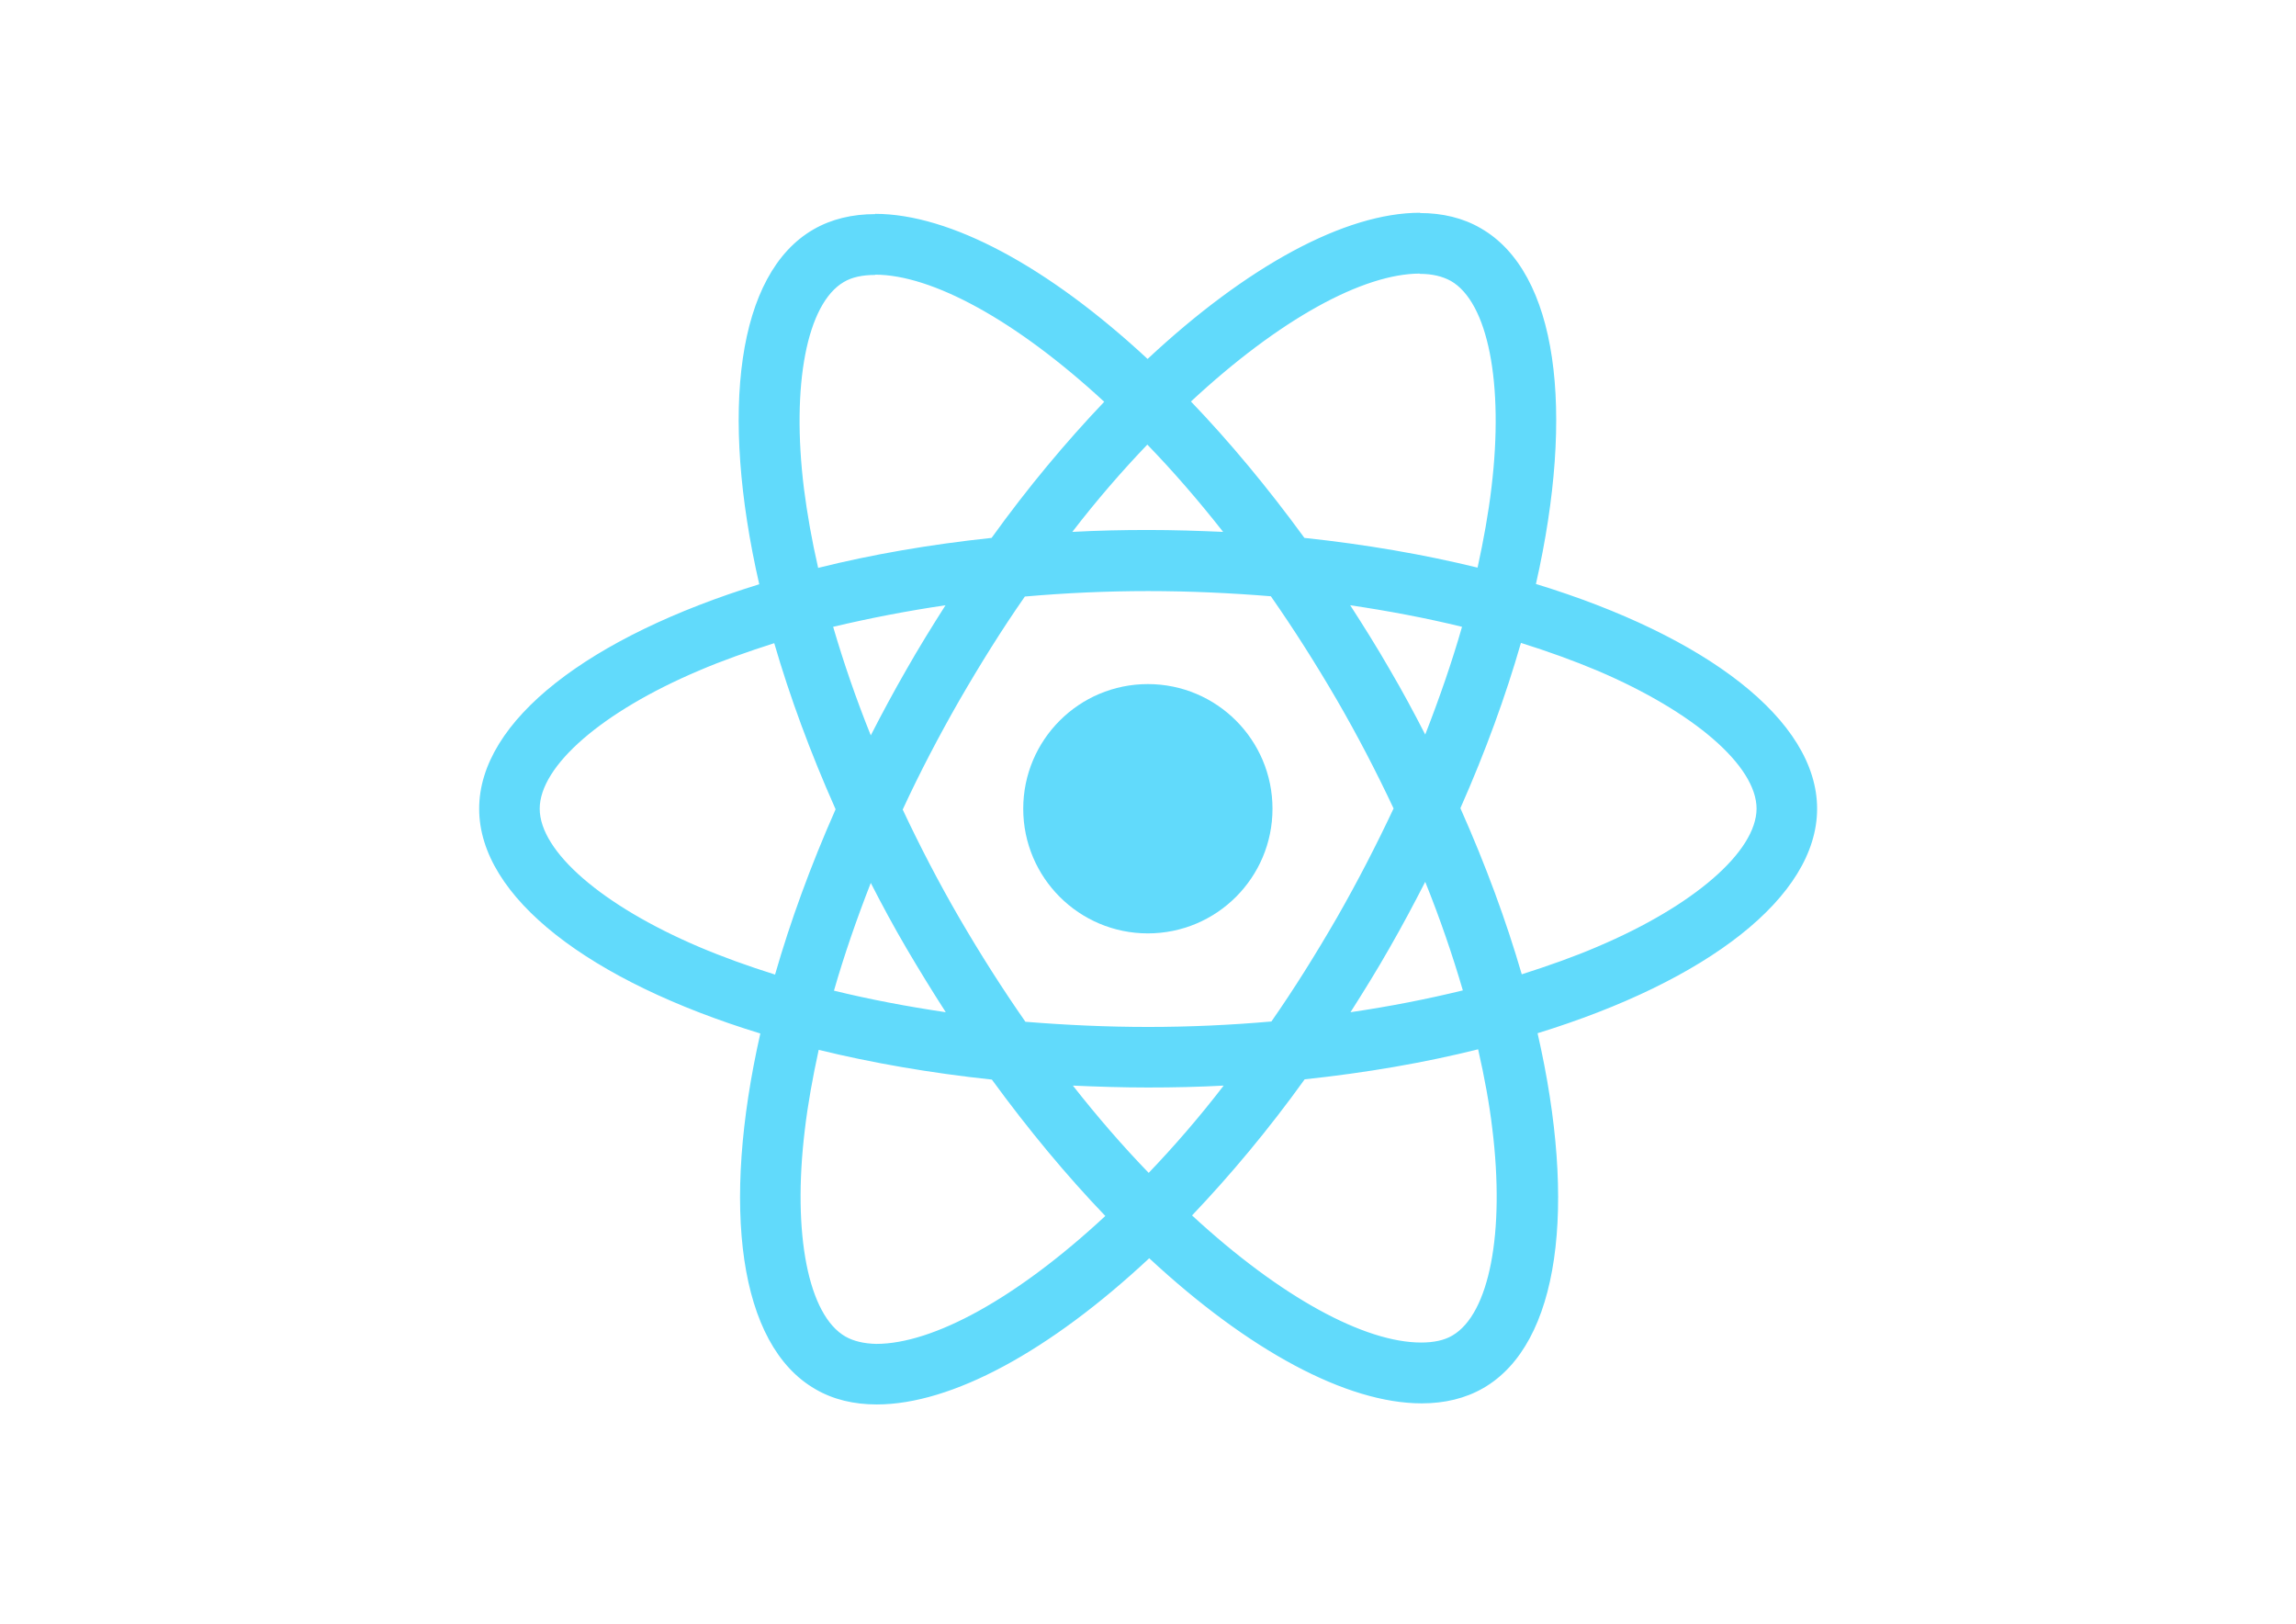
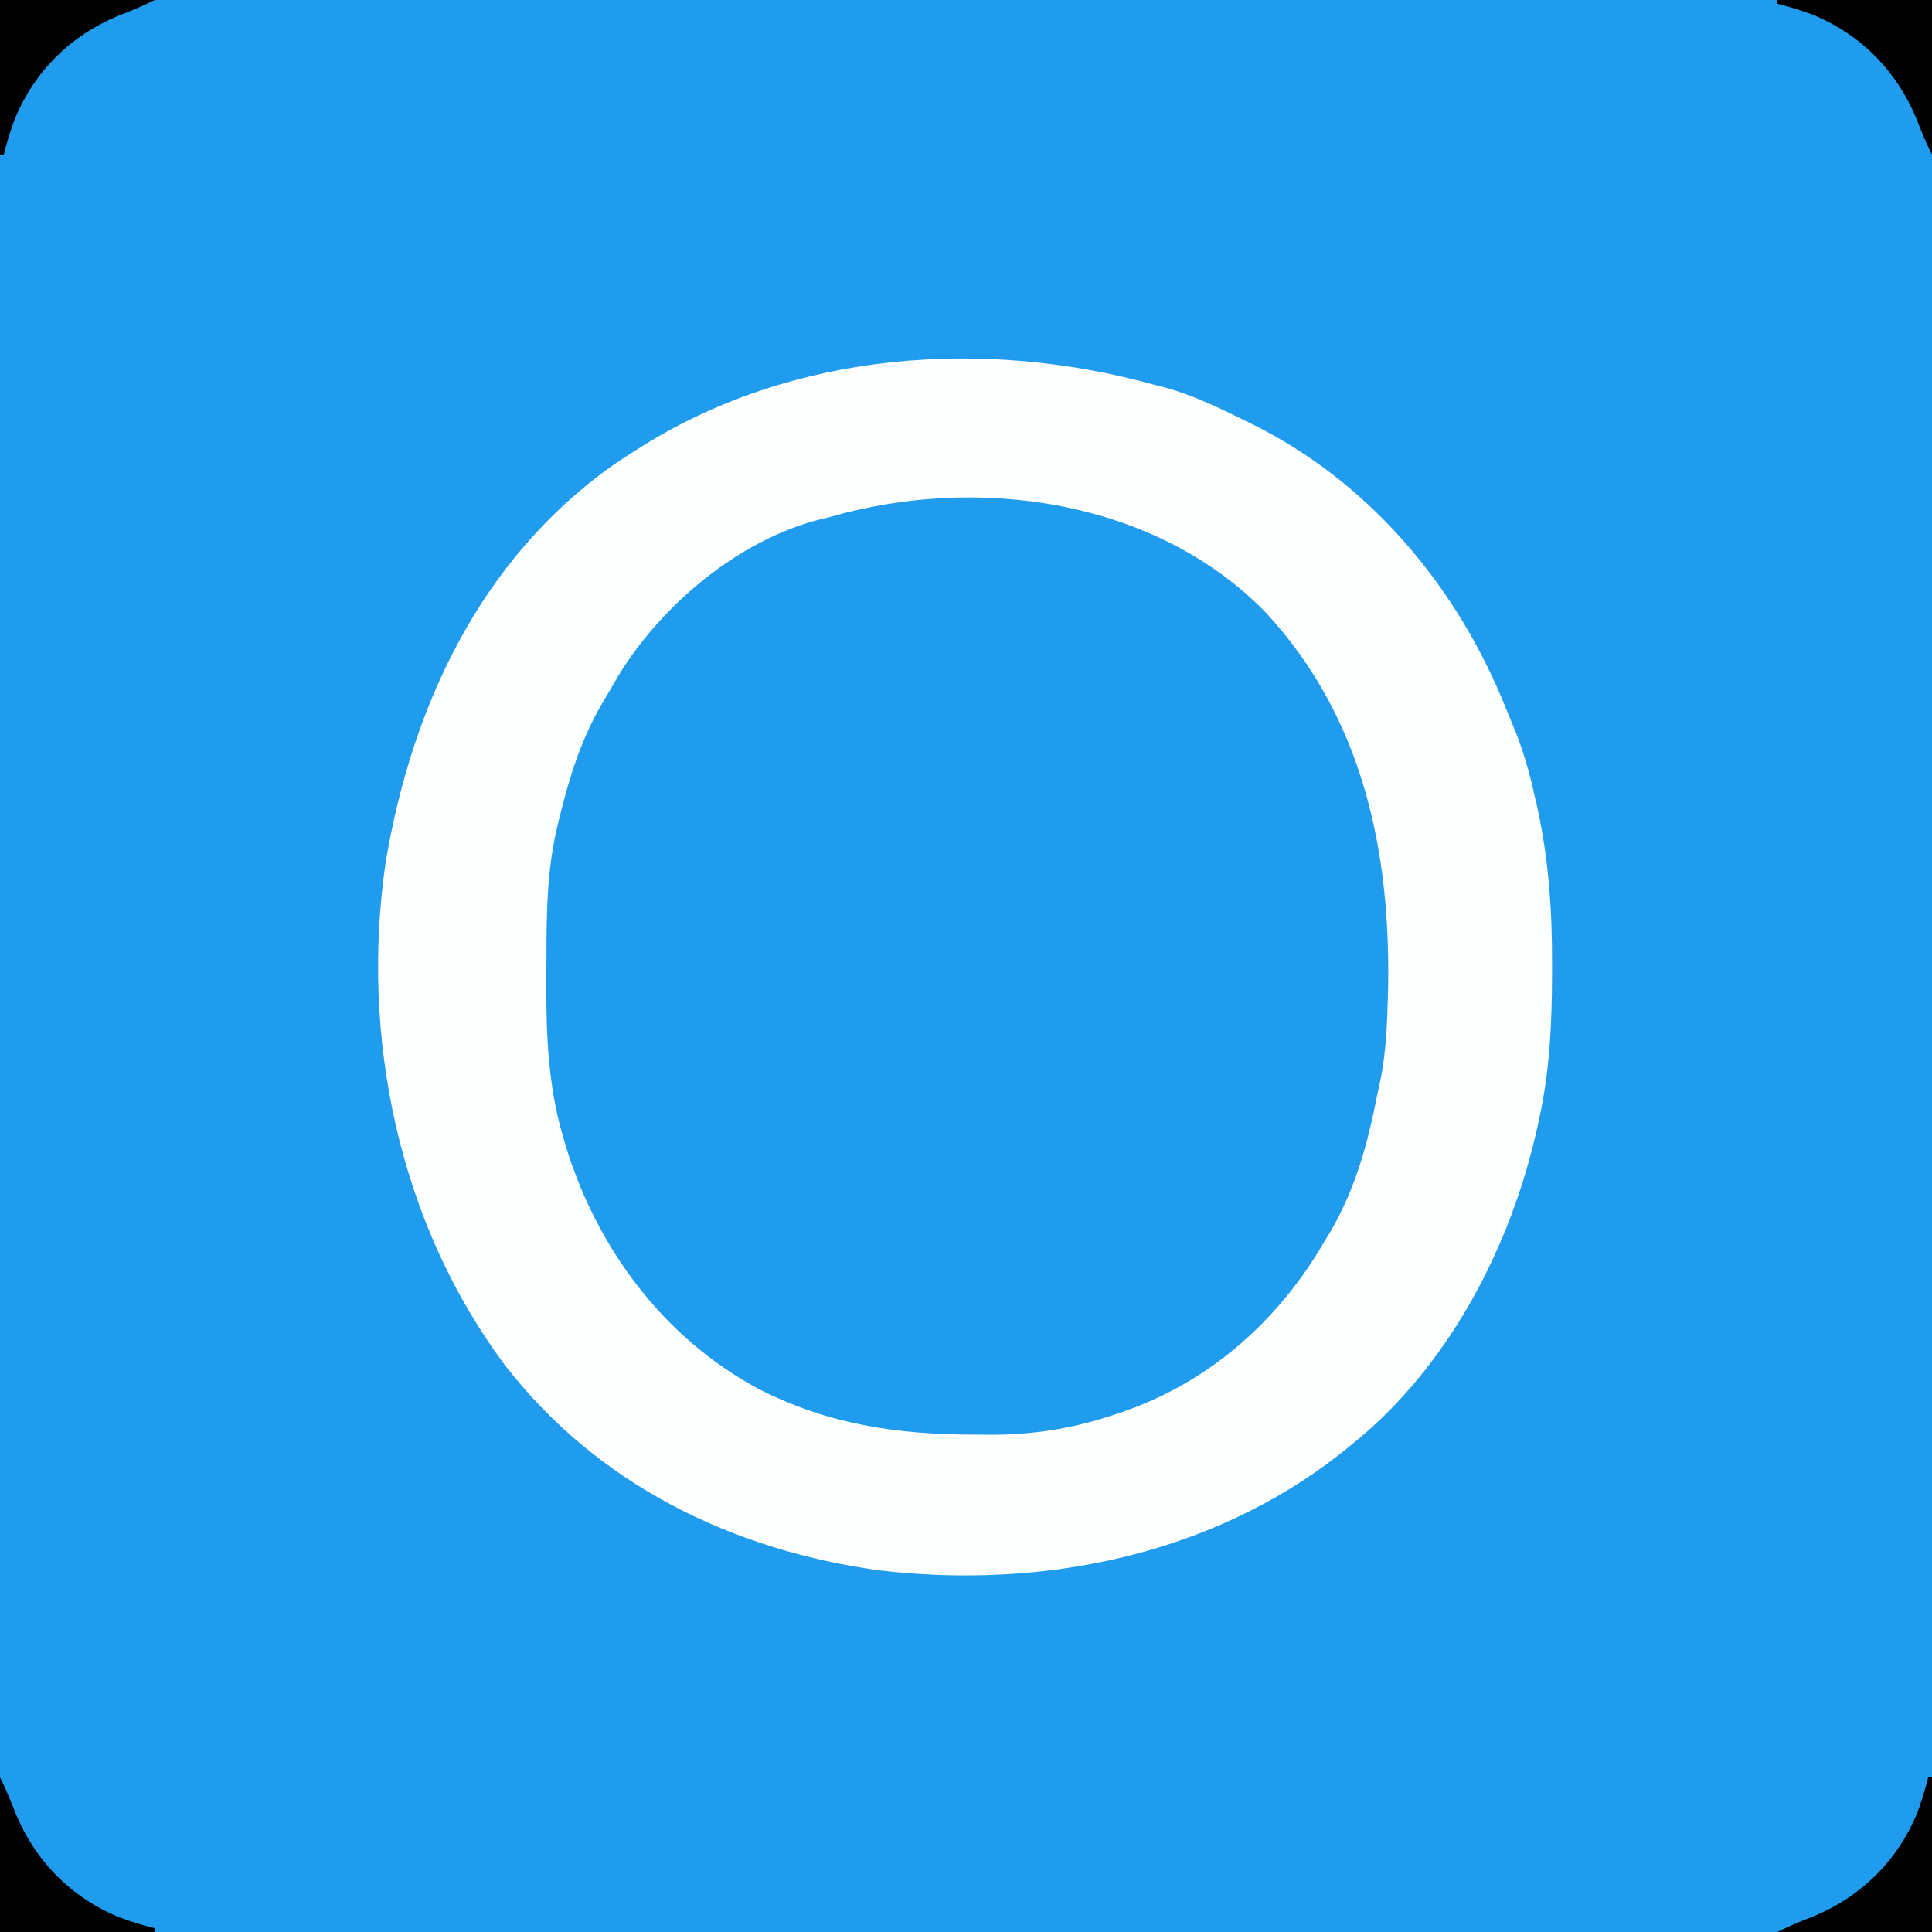
- <svg xmlns="http://www.w3.org/2000/svg" viewBox="0 0 841.9 595.3">
-   <g fill="#61DAFB">
-     <path d="M666.3 296.5c0-32.5-40.7-63.3-103.1-82.4 14.4-63.6 8-114.2-20.2-130.4-6.5-3.8-14.1-5.6-22.4-5.6v22.3c4.6 0 8.3.9 11.4 2.6 13.6 7.8 19.5 37.5 14.9 75.7-1.1 9.4-2.9 19.3-5.1 29.4-19.6-4.8-41-8.5-63.5-10.9-13.5-18.5-27.5-35.3-41.6-50 32.6-30.3 63.2-46.9 84-46.9V78c-27.5 0-63.5 19.6-99.9 53.6-36.4-33.8-72.4-53.2-99.9-53.2v22.3c20.7 0 51.4 16.5 84 46.6-14 14.7-28 31.4-41.3 49.9-22.6 2.4-44 6.1-63.6 11-2.3-10-4-19.7-5.2-29-4.7-38.2 1.1-67.9 14.6-75.8 3-1.8 6.9-2.6 11.5-2.6V78.5c-8.4 0-16 1.8-22.6 5.6-28.1 16.2-34.4 66.7-19.9 130.1-62.2 19.2-102.7 49.9-102.7 82.3 0 32.5 40.7 63.3 103.1 82.4-14.4 63.6-8 114.2 20.2 130.4 6.5 3.8 14.1 5.6 22.5 5.6 27.5 0 63.5-19.6 99.9-53.6 36.4 33.8 72.4 53.2 99.9 53.2 8.4 0 16-1.8 22.6-5.6 28.1-16.2 34.4-66.7 19.9-130.1 62-19.1 102.5-49.9 102.5-82.3zm-130.2-66.7c-3.7 12.9-8.3 26.2-13.5 39.5-4.1-8-8.4-16-13.1-24-4.6-8-9.5-15.8-14.4-23.4 14.2 2.1 27.9 4.7 41 7.9zm-45.8 106.5c-7.8 13.5-15.8 26.3-24.1 38.2-14.9 1.3-30 2-45.2 2-15.1 0-30.2-.7-45-1.9-8.3-11.9-16.4-24.6-24.2-38-7.6-13.1-14.5-26.4-20.8-39.8 6.2-13.4 13.2-26.8 20.7-39.9 7.8-13.5 15.8-26.3 24.1-38.2 14.9-1.3 30-2 45.2-2 15.1 0 30.2.7 45 1.9 8.3 11.9 16.4 24.6 24.2 38 7.6 13.1 14.5 26.4 20.8 39.8-6.3 13.4-13.2 26.8-20.7 39.9zm32.3-13c5.4 13.4 10 26.8 13.8 39.8-13.1 3.2-26.9 5.9-41.2 8 4.9-7.7 9.8-15.6 14.4-23.7 4.6-8 8.9-16.1 13-24.1zM421.2 430c-9.3-9.6-18.6-20.3-27.8-32 9 .4 18.2.7 27.5.7 9.4 0 18.7-.2 27.8-.7-9 11.7-18.3 22.4-27.5 32zm-74.4-58.9c-14.2-2.1-27.9-4.7-41-7.9 3.7-12.9 8.3-26.2 13.5-39.5 4.1 8 8.4 16 13.1 24 4.7 8 9.5 15.8 14.4 23.4zM420.7 163c9.3 9.6 18.6 20.3 27.8 32-9-.4-18.2-.7-27.5-.7-9.4 0-18.7.2-27.8.7 9-11.7 18.3-22.4 27.5-32zm-74 58.9c-4.9 7.7-9.8 15.6-14.4 23.7-4.6 8-8.9 16-13 24-5.4-13.4-10-26.8-13.8-39.8 13.1-3.1 26.9-5.8 41.2-7.9zm-90.5 125.2c-35.4-15.1-58.3-34.9-58.3-50.6 0-15.7 22.9-35.6 58.3-50.6 8.6-3.7 18-7 27.7-10.1 5.7 19.6 13.2 40 22.5 60.9-9.2 20.8-16.6 41.1-22.2 60.6-9.9-3.1-19.3-6.5-28-10.2zM310 490c-13.6-7.8-19.5-37.5-14.9-75.7 1.1-9.4 2.9-19.3 5.1-29.4 19.6 4.8 41 8.5 63.5 10.9 13.5 18.5 27.5 35.3 41.6 50-32.6 30.3-63.2 46.9-84 46.9-4.5-.1-8.3-1-11.3-2.7zm237.2-76.2c4.7 38.2-1.1 67.9-14.6 75.8-3 1.8-6.9 2.6-11.5 2.6-20.7 0-51.4-16.5-84-46.6 14-14.7 28-31.4 41.3-49.9 22.6-2.4 44-6.1 63.6-11 2.3 10.1 4.1 19.8 5.2 29.1zm38.5-66.7c-8.6 3.7-18 7-27.7 10.1-5.7-19.6-13.2-40-22.5-60.9 9.2-20.8 16.6-41.1 22.2-60.6 9.9 3.1 19.3 6.5 28.1 10.2 35.4 15.1 58.3 34.9 58.3 50.6-.1 15.7-23 35.6-58.4 50.6zM320.8 78.4z" />
-     <circle cx="420.9" cy="296.5" r="45.7" />
-     <path d="M520.5 78.1z" />
-   </g>
+ <svg xmlns="http://www.w3.org/2000/svg" version="1.1" width="512" height="512">
+   <path d="M0 0 C168.96 0 337.92 0 512 0 C512 168.96 512 337.92 512 512 C343.04 512 174.08 512 0 512 C0 343.04 0 174.08 0 0 Z " fill="#209CEE" transform="translate(0,0)" />
+   <path d="M0 0 C0.801 0.201 1.601 0.402 2.426 0.609 C10.368 2.741 17.663 6.358 25 10 C25.962 10.474 26.923 10.949 27.914 11.438 C58.259 27.192 80.663 54.503 93.201 86.006 C93.78 87.45 94.377 88.887 94.986 90.318 C97.501 96.325 99.231 102.27 100.625 108.625 C100.931 109.93 100.931 109.93 101.242 111.262 C104.446 125.535 105.381 139.617 105.312 154.188 C105.31 155.4 105.31 155.4 105.307 156.638 C105.259 169.292 104.703 181.596 102 194 C101.834 194.784 101.667 195.567 101.496 196.375 C94.483 228.328 77.891 260.304 52 281 C50.976 281.822 49.953 282.645 48.898 283.492 C14.491 310.317 -29.96 319.166 -72.801 314.18 C-111.968 308.851 -147.873 291.356 -172.361 259.559 C-200.329 221.875 -210.521 172.879 -203.816 126.645 C-196.905 85.312 -178.84 46.478 -143.875 21.5 C-141.615 19.946 -139.323 18.457 -137 17 C-136.436 16.645 -135.872 16.29 -135.291 15.924 C-95.198 -8.911 -44.886 -12.465 0 0 Z " fill="#209CEE" transform="translate(306,102)" />
+   <path d="M0 0 C0.801 0.201 1.601 0.402 2.426 0.609 C10.368 2.741 17.663 6.358 25 10 C25.962 10.474 26.923 10.949 27.914 11.438 C58.259 27.192 80.663 54.503 93.201 86.006 C93.78 87.45 94.377 88.887 94.986 90.318 C97.501 96.325 99.231 102.27 100.625 108.625 C100.931 109.93 100.931 109.93 101.242 111.262 C104.446 125.535 105.381 139.617 105.312 154.188 C105.31 155.4 105.31 155.4 105.307 156.638 C105.259 169.292 104.703 181.596 102 194 C101.834 194.784 101.667 195.567 101.496 196.375 C94.483 228.328 77.891 260.304 52 281 C50.976 281.822 49.953 282.645 48.898 283.492 C14.491 310.317 -29.96 319.166 -72.801 314.18 C-111.968 308.851 -147.873 291.356 -172.361 259.559 C-200.329 221.875 -210.521 172.879 -203.816 126.645 C-196.905 85.312 -178.84 46.478 -143.875 21.5 C-141.615 19.946 -139.323 18.457 -137 17 C-136.436 16.645 -135.872 16.29 -135.291 15.924 C-95.198 -8.911 -44.886 -12.465 0 0 Z M-86 35 C-86.888 35.214 -87.776 35.428 -88.691 35.648 C-110.251 41.118 -130.537 58.186 -142.029 76.902 C-143.035 78.592 -144.018 80.296 -145 82 C-145.575 82.971 -146.15 83.941 -146.742 84.941 C-152.131 94.365 -155.118 104.008 -157.688 114.5 C-158.01 115.799 -158.01 115.799 -158.338 117.125 C-161.038 128.586 -161.186 139.991 -161.185 151.704 C-161.187 154.1 -161.206 156.495 -161.225 158.891 C-161.275 172.39 -160.671 186.099 -156.812 199.125 C-156.6 199.864 -156.387 200.603 -156.167 201.364 C-147.933 228.655 -130.223 252.53 -104.976 266.087 C-86.356 275.551 -68.209 278.177 -47.562 278.188 C-46.33 278.2 -45.097 278.212 -43.826 278.225 C-32.2 278.243 -21.63 276.599 -10.625 272.875 C-9.722 272.57 -8.818 272.265 -7.887 271.951 C14.986 263.923 32.93 247.749 45 227 C45.565 226.063 46.129 225.126 46.711 224.16 C53.255 212.849 56.57 200.754 59 188 C59.166 187.269 59.331 186.538 59.502 185.784 C60.973 179.102 61.467 172.58 61.688 165.75 C61.726 164.619 61.764 163.488 61.804 162.323 C62.86 124.995 55.677 88.645 29.478 60.367 C0.26 30.309 -47.054 23.725 -86 35 Z " fill="#FDFEFE" transform="translate(306,102)" />
+   <path d="M0 0 C0.33 0 0.66 0 1 0 C1 13.53 1 27.06 1 41 C-12.53 41 -26.06 41 -40 41 C-36.778 39.389 -33.665 38.096 -30.312 36.812 C-17.712 31.561 -8.229 22.199 -2.965 9.598 C-1.785 6.422 -0.804 3.29 0 0 Z " fill="#000000" transform="translate(511,471)" />
+   <path d="M0 0 C1.611 3.222 2.904 6.335 4.188 9.688 C9.439 22.288 18.801 31.771 31.402 37.035 C34.578 38.215 37.71 39.196 41 40 C41 40.33 41 40.66 41 41 C27.47 41 13.94 41 0 41 C0 27.47 0 13.94 0 0 Z " fill="#000000" transform="translate(0,471)" />
+   <path d="M0 0 C13.53 0 27.06 0 41 0 C41 13.53 41 27.06 41 41 C39.389 37.778 38.096 34.665 36.812 31.312 C31.561 18.712 22.199 9.229 9.598 3.965 C6.422 2.785 3.29 1.804 0 1 C0 0.67 0 0.34 0 0 Z " fill="#000000" transform="translate(471,0)" />
+   <path d="M0 0 C13.53 0 27.06 0 41 0 C37.778 1.611 34.665 2.904 31.312 4.188 C18.712 9.439 9.229 18.801 3.965 31.402 C2.785 34.578 1.804 37.71 1 41 C0.67 41 0.34 41 0 41 C0 27.47 0 13.94 0 0 Z " fill="#000000" transform="translate(0,0)" />
</svg>
